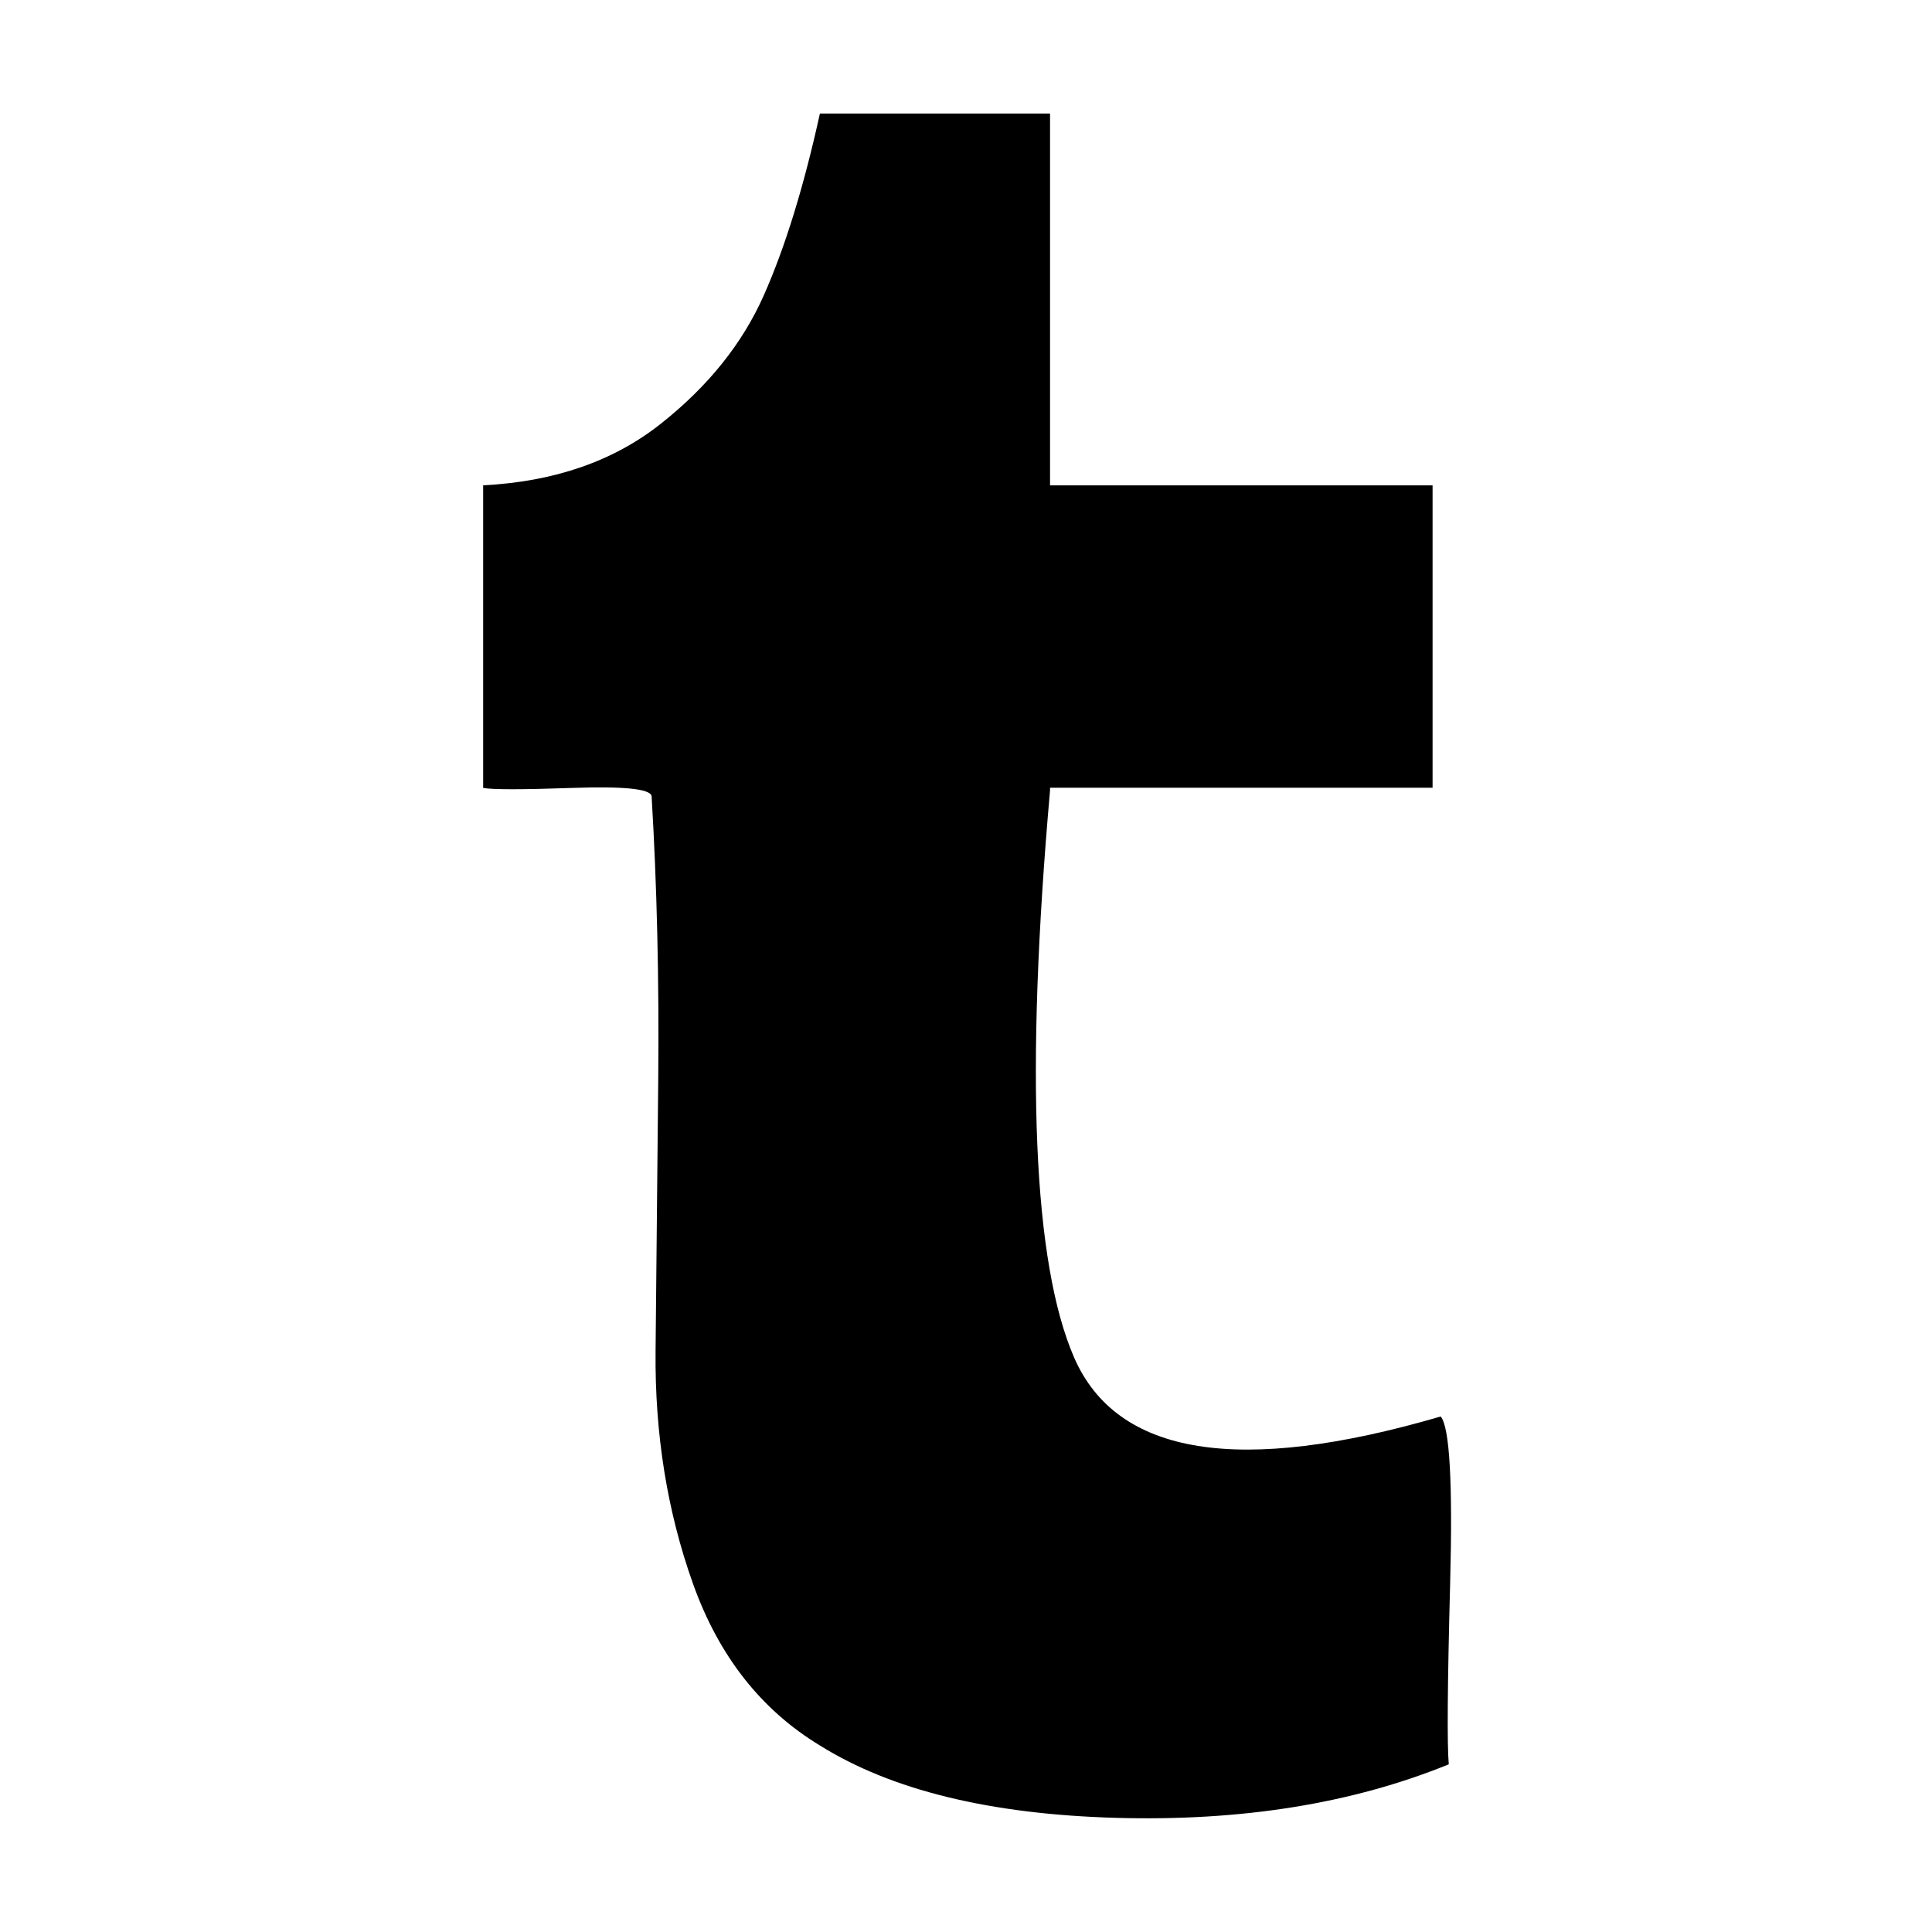
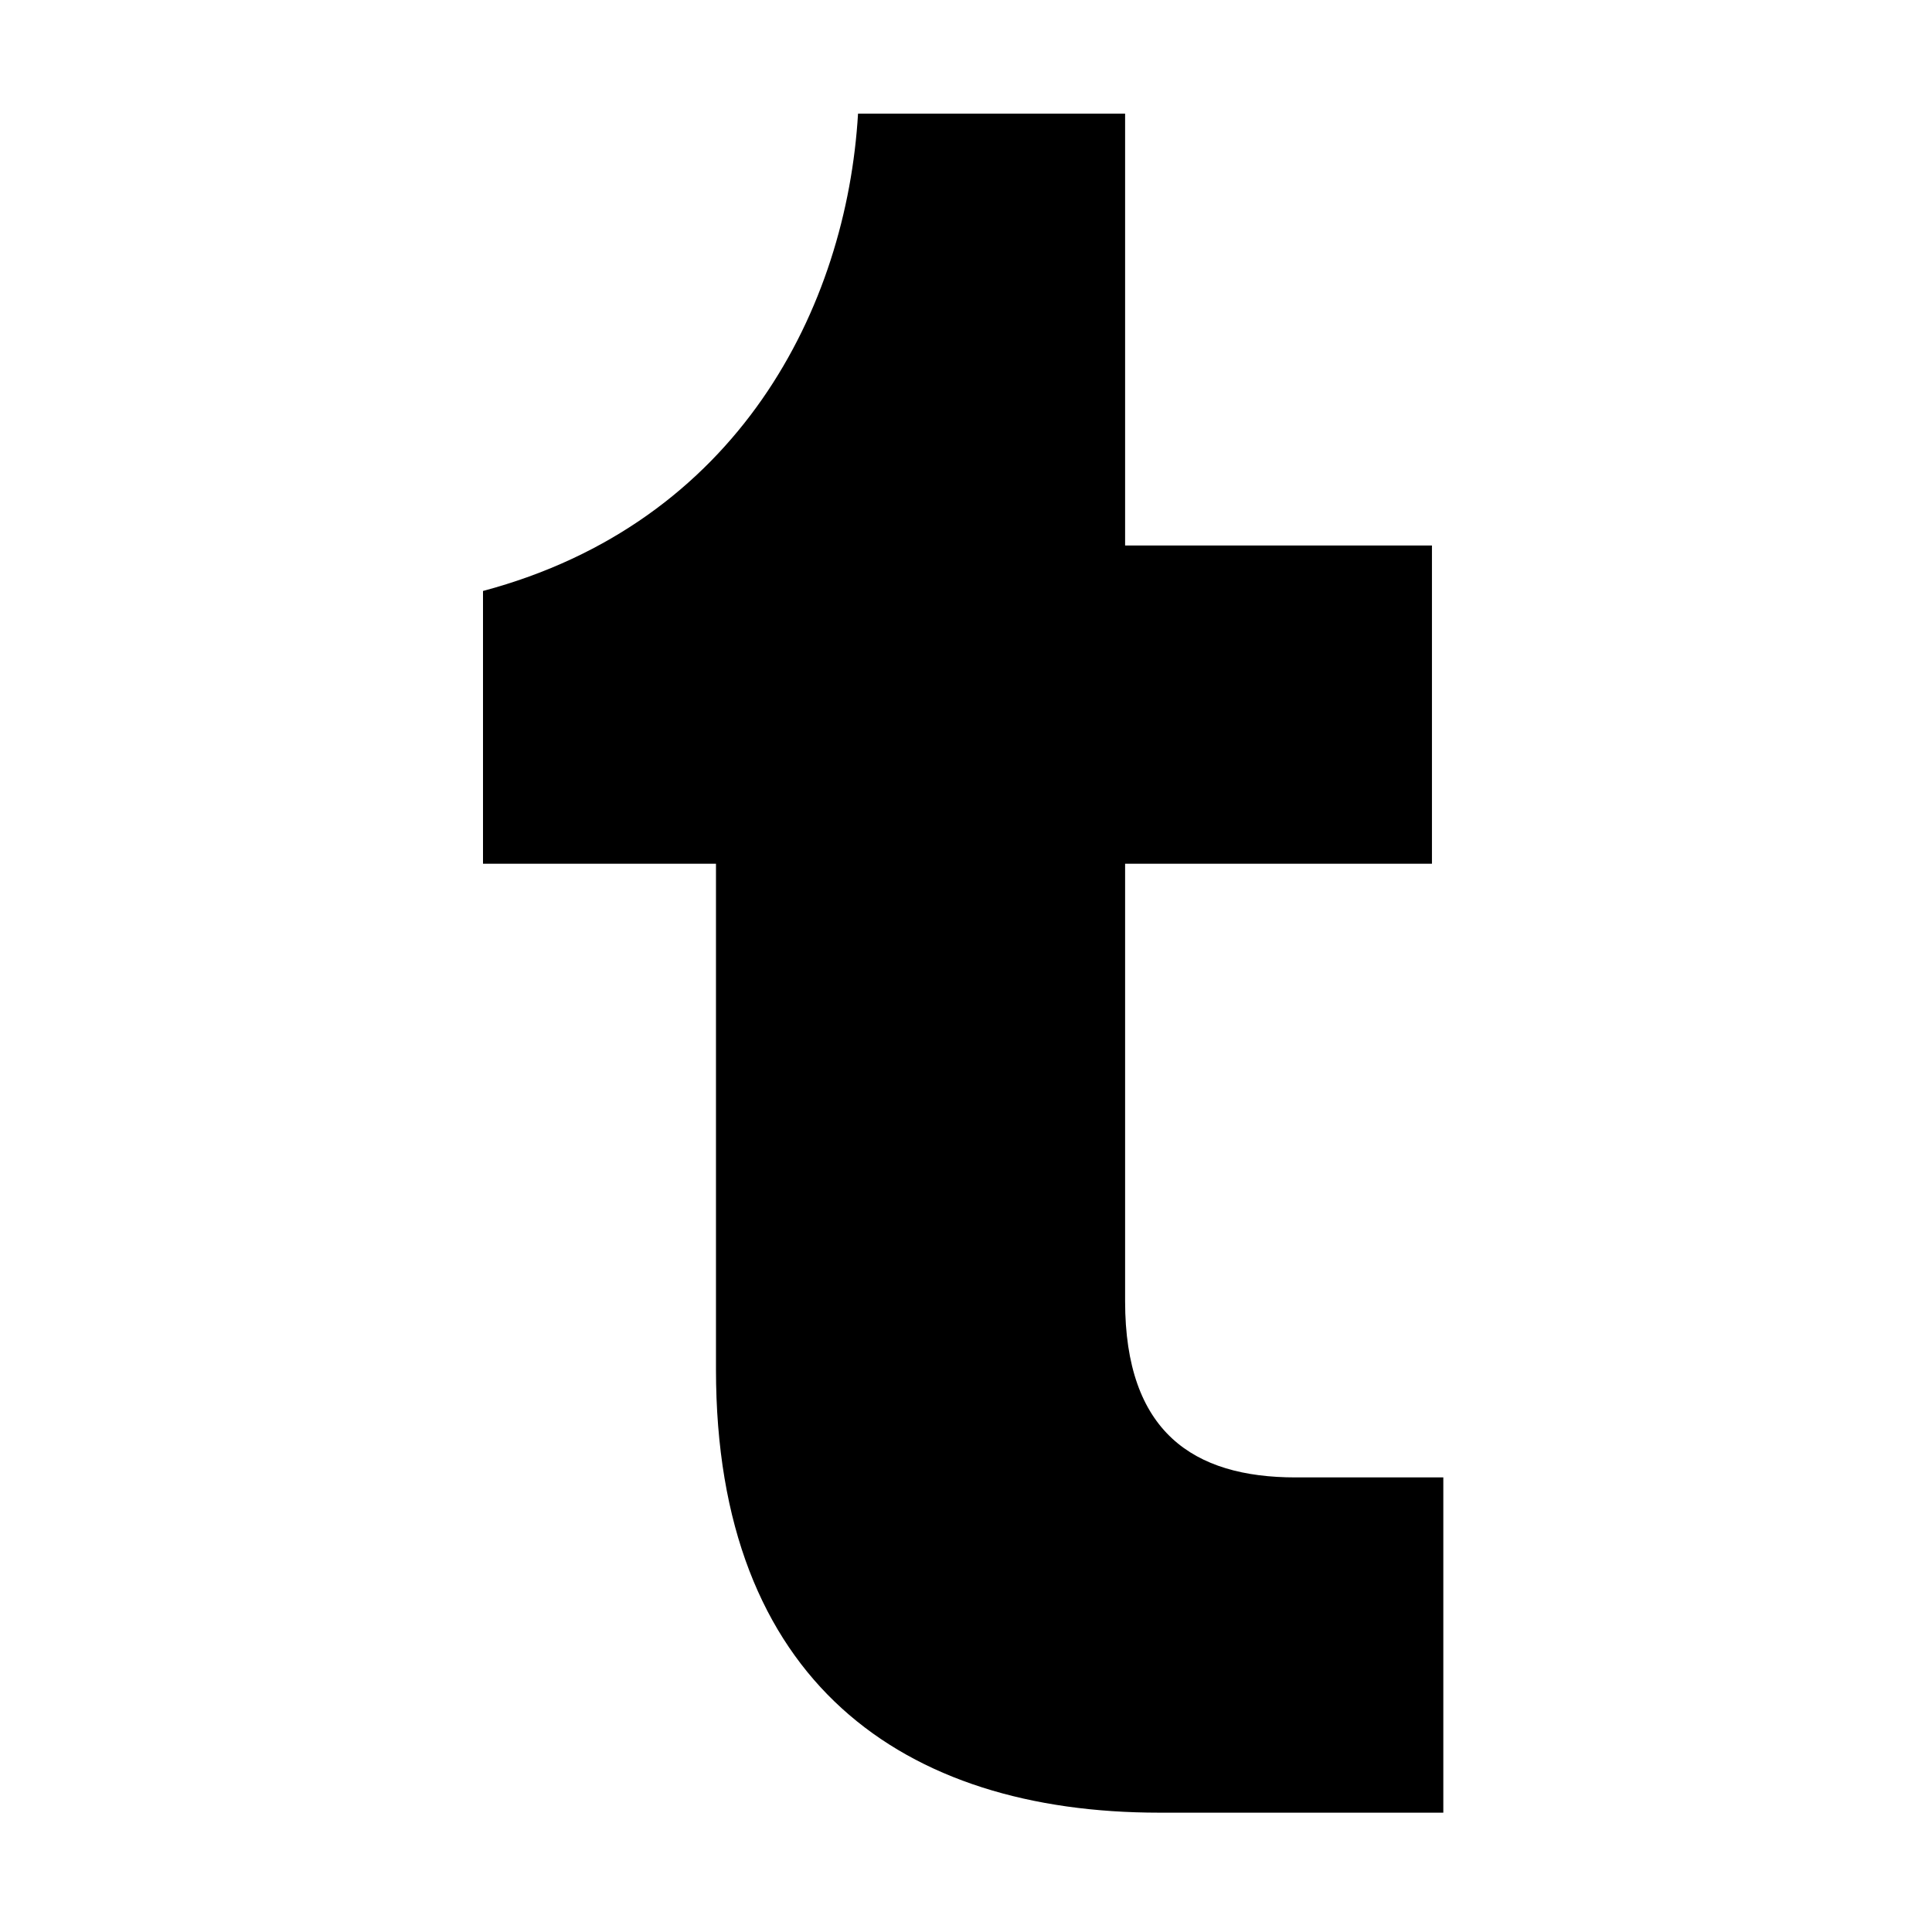
<svg xmlns="http://www.w3.org/2000/svg" viewBox="0 0 34 34" aria-labelledby="tumblrTitleID tumblrDescID">
-   <path d="m8.503 8.545v5.321c.156.031.682.031 1.576 0 .895-.031 1.357.016 1.388.141.094 1.57.133 3.225.117 4.967-.016 1.742-.032 3.343-.047 4.802s.205 2.825.659 4.096c.454 1.272 1.2 2.221 2.237 2.848 1.256.784 2.99 1.208 5.202 1.271 2.212.063 4.166-.251 5.861-.942-.031-.345-.023-1.405.024-3.179.047-1.774-.008-2.755-.166-2.942-3.547 1.036-5.697.69-6.451-1.037-.722-1.664-.864-4.991-.424-9.981v-.047h6.732v-5.321h-6.732v-6.544h-4.05c-.283 1.287-.612 2.354-.988 3.201-.376.847-.98 1.601-1.813 2.259-.832.659-1.876 1.02-3.131 1.083z" class="fill-color" />
+   <path d="M20.4,31.9c-4.5,0-7.8-2.3-7.8-7.8v-8.9H8.5v-4.8c4.5-1.2,6.4-5,6.6-8.4h4.7v7.6h5.4v5.6h-5.4v7.7c0,2.3,1.2,3.1,3,3.1h2.6  v5.9H20.4z" class="fill-color" />
</svg>
